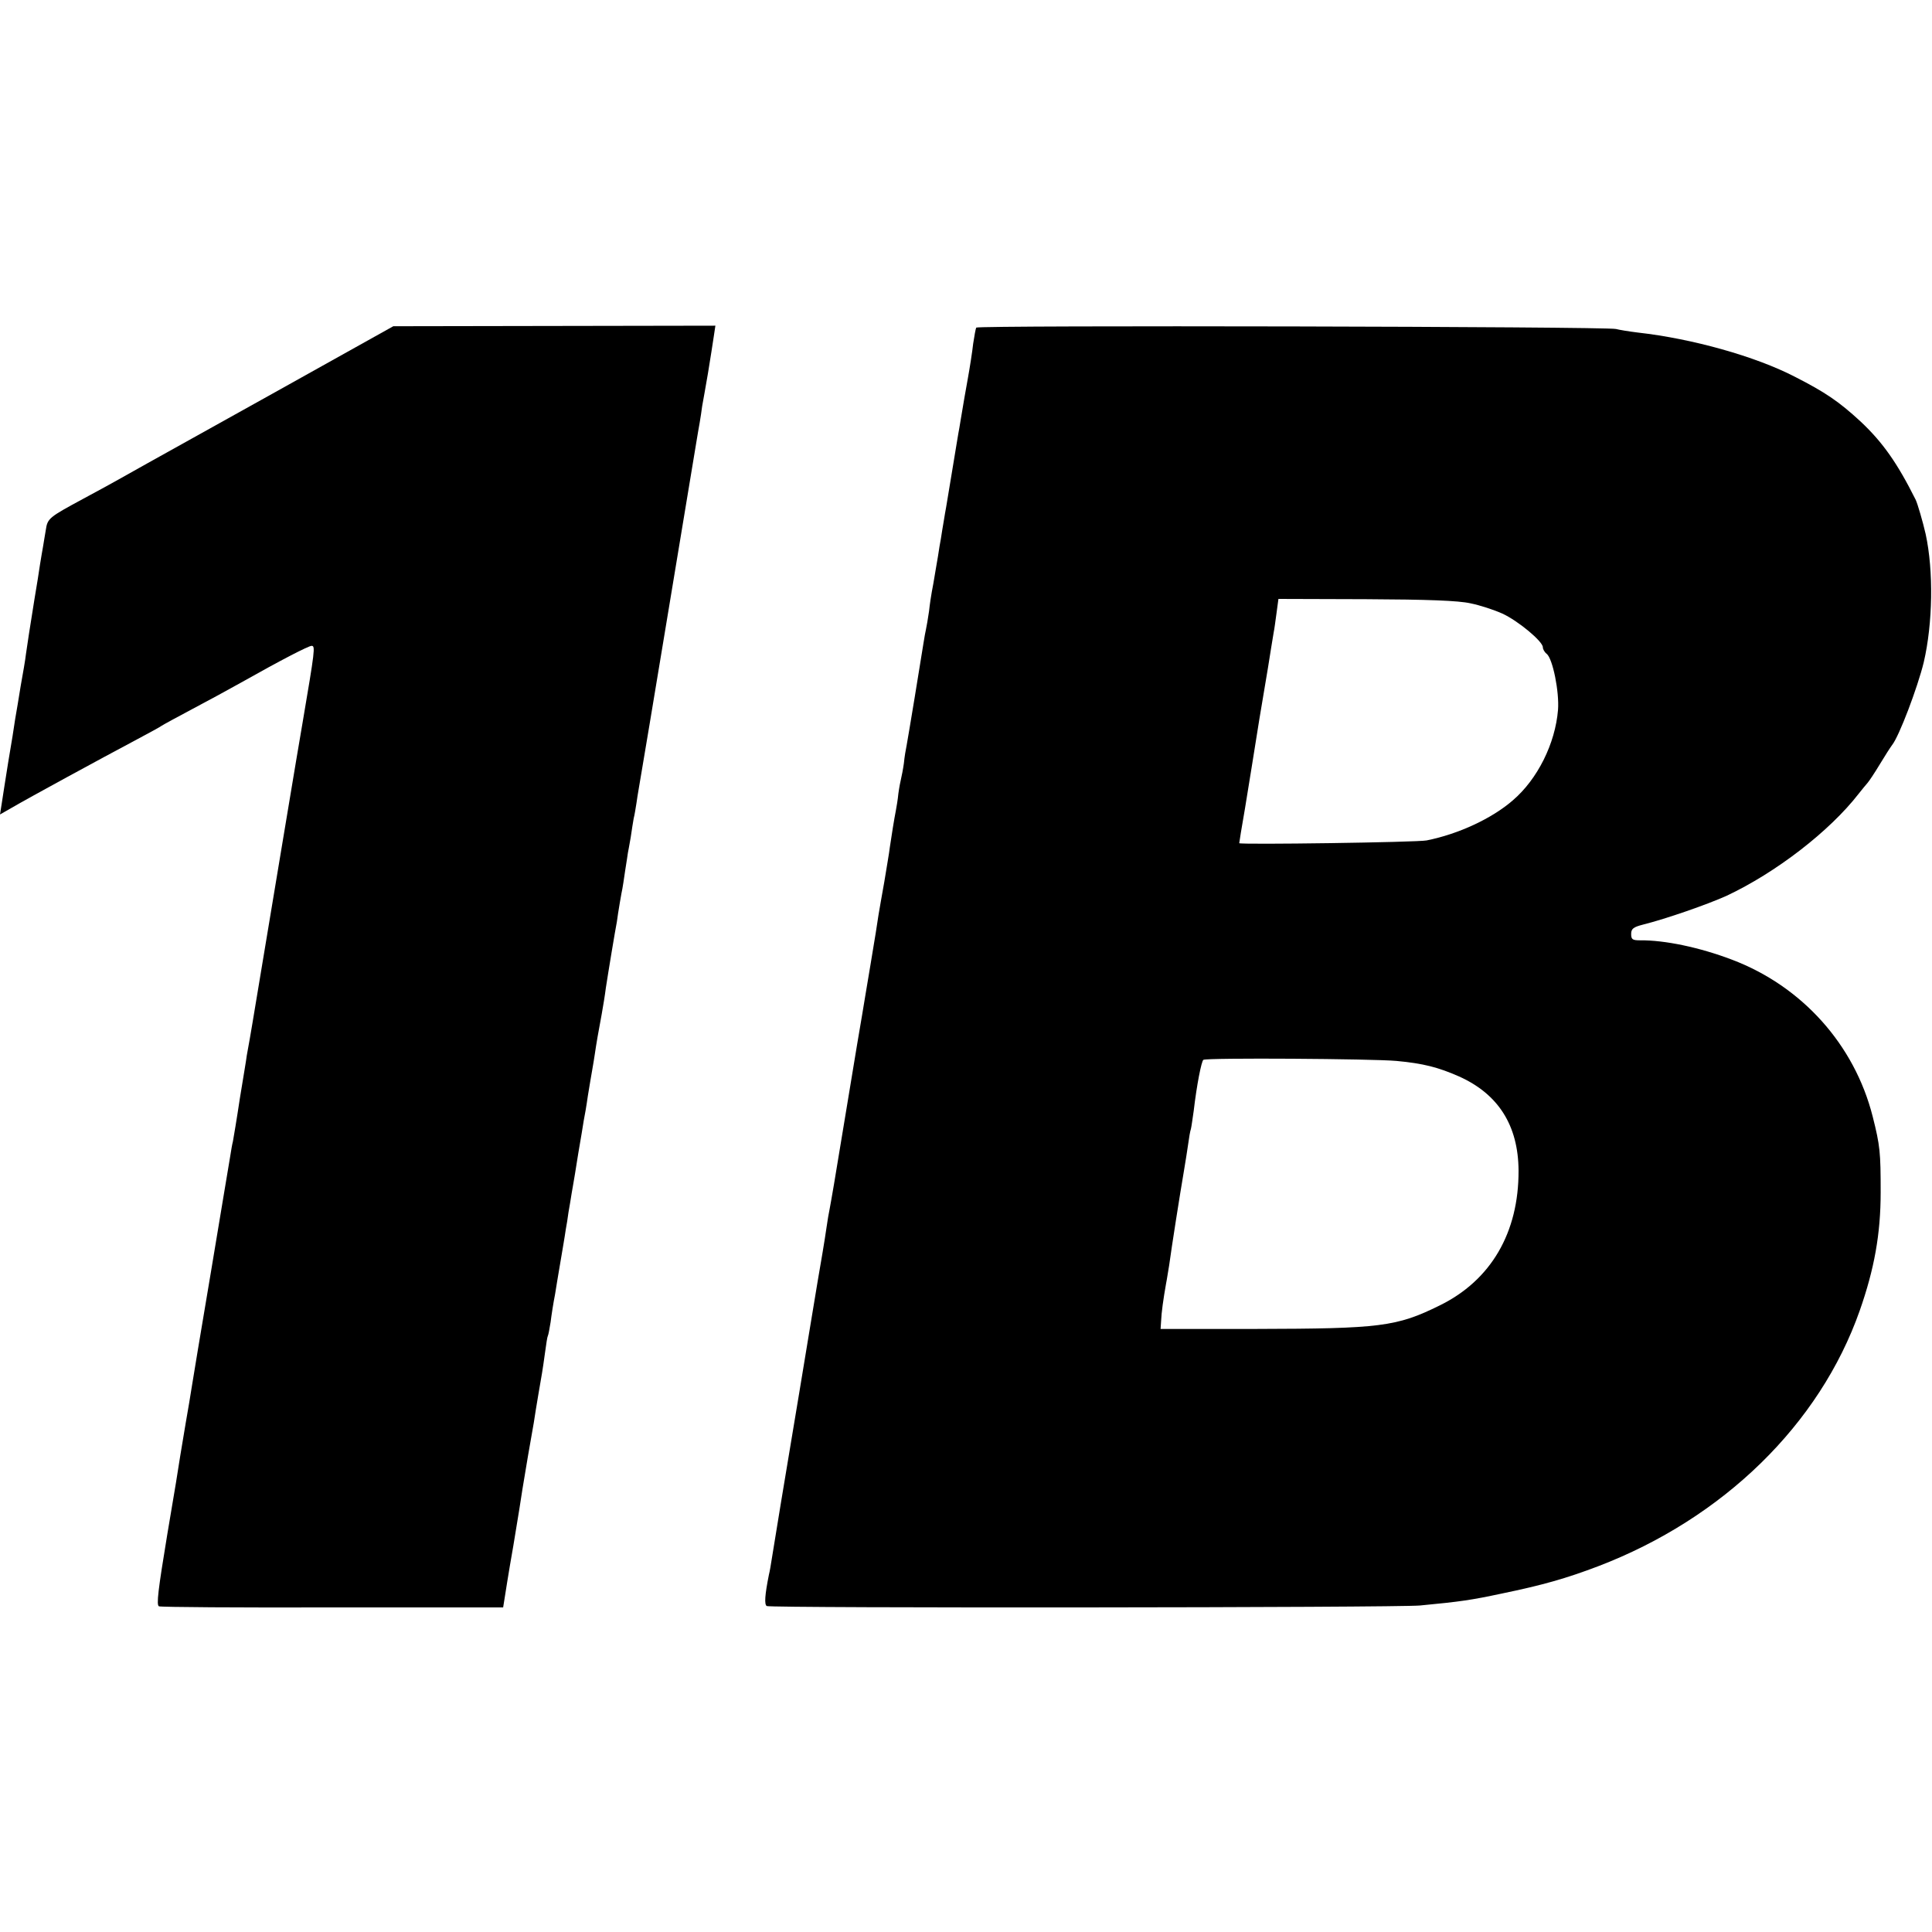
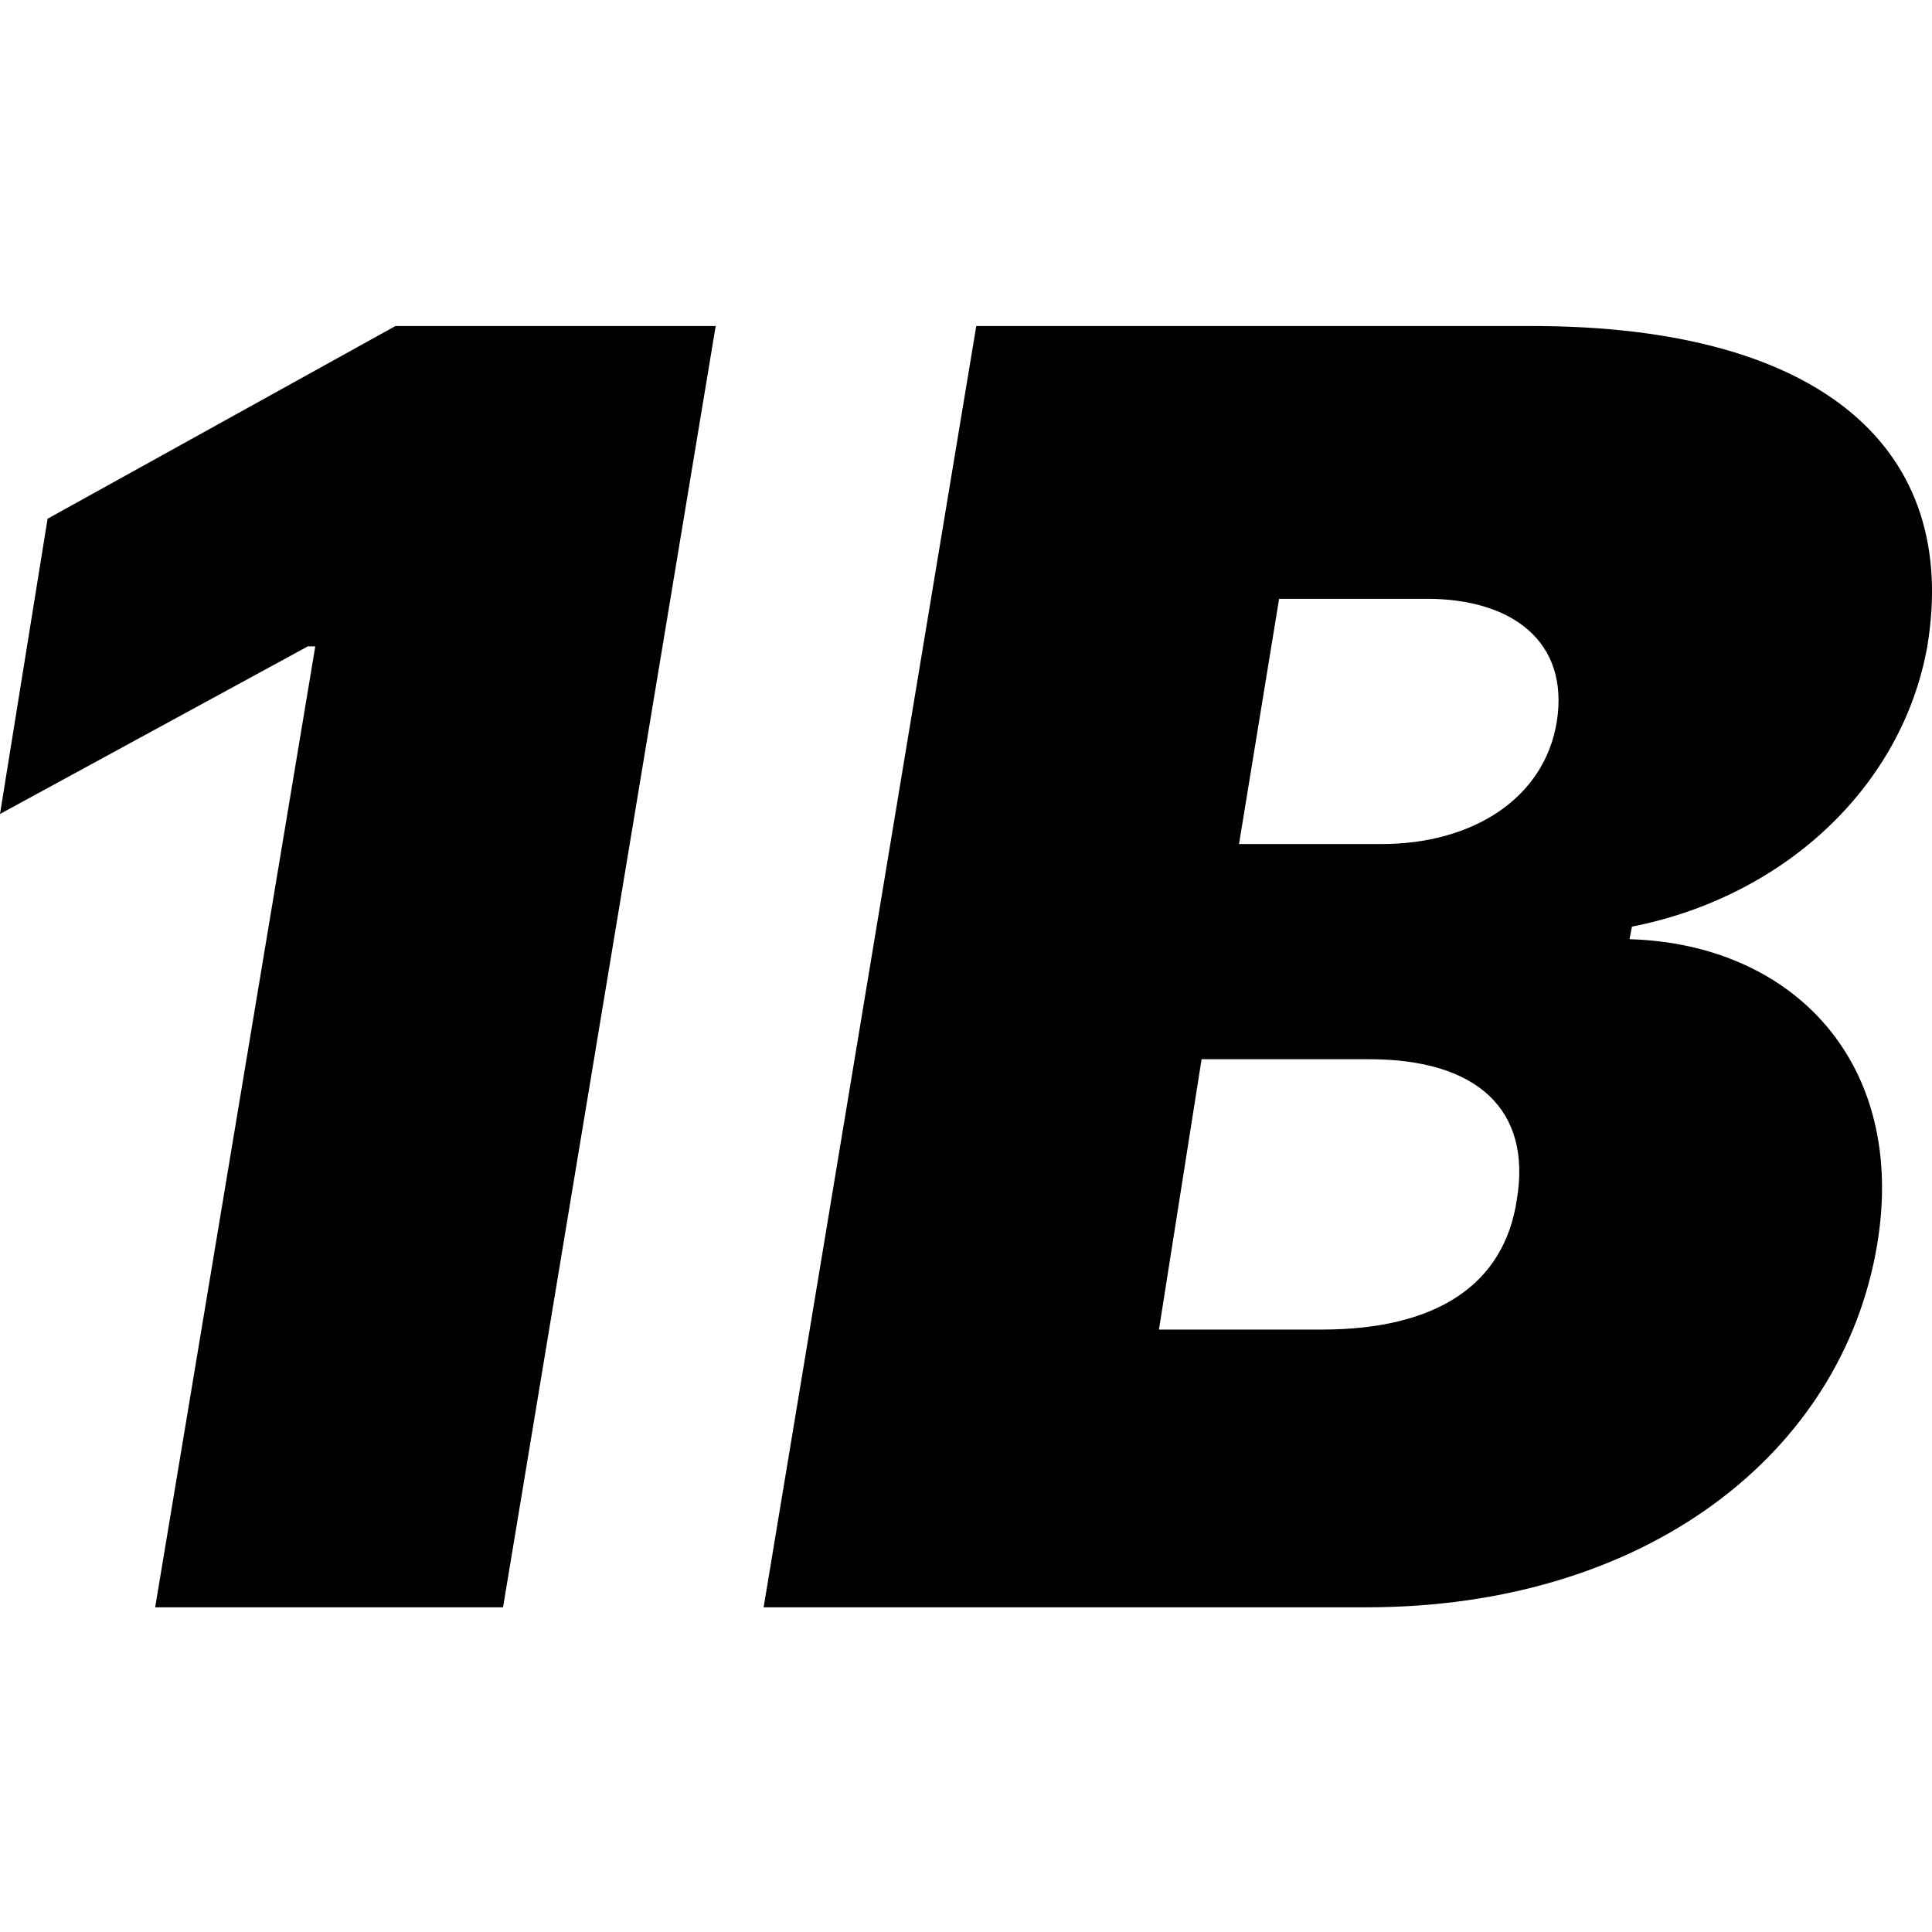
- <svg xmlns="http://www.w3.org/2000/svg" version="1.0" width="700pt" height="700pt" viewBox="0 0 700 700" preserveAspectRatio="xMidYMid meet">
-   <g transform="translate(0,700) scale(0.1,-0.1)" fill="#000000" stroke="none">
-     <path d="M995 5578 c-521 -290 -521 -290 -565 -315 -19 -11 -78 -43 -130 -71 -122 -66 -128 -70 -134 -112 -3 -19 -8 -46 -10 -60 -3 -14 -7 -43 -11 -65 -3 -22 -12 -78 -20 -125 -18 -112 -25 -158 -31 -200 -2 -19 -11 -71 -19 -115 -7 -44 -16 -98 -20 -120 -3 -22 -14 -92 -25 -155 -10 -63 -21 -132 -24 -153 l-6 -38 42 24 c65 38 317 175 458 250 41 22 80 43 85 47 6 4 55 31 110 60 55 29 134 72 175 95 149 84 248 135 259 135 14 0 12 -15 -33 -280 -4 -19 -132 -791 -181 -1085 -5 -30 -14 -83 -21 -120 -1 -11 -13 -81 -25 -155 -11 -74 -23 -144 -25 -155 -3 -11 -7 -36 -10 -55 -3 -19 -35 -208 -70 -420 -36 -212 -67 -401 -70 -420 -3 -19 -12 -75 -21 -125 -8 -49 -17 -103 -20 -120 -2 -16 -23 -145 -47 -285 -33 -200 -40 -256 -30 -260 7 -3 291 -5 630 -4 l617 0 4 25 c2 13 16 103 33 199 16 96 31 189 33 205 3 17 12 71 20 120 9 50 18 104 21 120 7 48 26 158 30 181 2 12 7 45 11 75 4 30 8 56 10 59 2 3 6 26 10 50 3 25 10 70 16 100 5 30 11 69 14 85 3 17 8 46 11 65 3 19 8 46 10 60 2 14 6 39 9 55 2 17 7 47 11 69 3 21 8 48 10 60 2 11 11 64 19 116 9 52 18 106 20 120 3 14 10 54 15 90 6 36 13 79 16 95 3 17 7 41 9 55 5 35 14 87 25 145 5 28 12 70 15 95 4 25 13 83 21 130 8 47 16 96 19 110 4 32 18 113 20 120 1 3 5 32 10 65 5 33 10 62 10 65 1 3 5 28 10 55 4 28 9 59 11 70 3 11 7 36 10 55 5 36 11 66 18 110 4 19 176 1060 201 1210 2 14 7 40 10 58 3 17 7 44 9 60 3 15 12 68 21 119 8 51 18 110 21 133 l6 40 -584 -1 -583 -1 -430 -240z" />
-     <path d="M3537 5813 c-2 -4 -7 -31 -11 -58 -3 -28 -12 -86 -20 -130 -8 -44 -17 -96 -20 -115 -3 -19 -8 -46 -10 -60 -3 -14 -14 -83 -26 -155 -12 -71 -23 -141 -26 -155 -2 -14 -7 -41 -10 -60 -3 -19 -7 -46 -10 -60 -2 -14 -8 -52 -14 -85 -5 -33 -12 -69 -14 -80 -2 -11 -7 -42 -10 -70 -4 -27 -9 -57 -11 -65 -2 -8 -6 -31 -9 -50 -9 -59 -56 -344 -61 -370 -3 -14 -8 -43 -10 -65 -3 -22 -8 -47 -10 -55 -2 -8 -7 -33 -10 -55 -2 -22 -7 -50 -9 -61 -6 -30 -16 -93 -22 -134 -2 -19 -12 -75 -20 -125 -9 -49 -18 -103 -21 -120 -2 -16 -15 -97 -29 -180 -14 -82 -27 -163 -30 -180 -3 -16 -28 -165 -55 -330 -50 -305 -55 -331 -63 -375 -3 -14 -8 -43 -11 -65 -3 -22 -10 -65 -15 -95 -13 -73 -16 -95 -51 -305 -34 -207 -38 -230 -53 -320 -21 -125 -76 -457 -80 -485 -3 -19 -7 -44 -10 -55 -15 -75 -17 -108 -8 -114 13 -8 2284 -6 2367 2 148 14 187 20 295 43 150 31 234 55 350 99 453 173 803 514 948 926 53 151 76 278 76 429 0 145 -2 168 -29 275 -66 260 -256 472 -510 568 -118 45 -245 71 -332 70 -28 0 -33 3 -33 23 0 19 8 25 43 34 84 21 233 73 302 104 179 84 374 234 480 371 11 14 25 31 32 39 6 7 26 37 44 67 18 30 38 61 44 69 26 32 93 210 115 300 33 141 36 332 7 465 -10 44 -29 109 -36 124 -67 134 -120 209 -200 284 -78 72 -128 106 -238 162 -143 74 -372 138 -568 160 -33 4 -69 10 -80 13 -32 9 -2313 14 -2318 5z m1791 -999 c35 -7 86 -24 115 -37 57 -26 147 -101 147 -122 0 -7 6 -18 14 -24 22 -18 46 -138 41 -203 -10 -122 -74 -251 -164 -328 -76 -66 -197 -122 -312 -145 -34 -7 -679 -16 -679 -10 0 2 9 59 21 127 11 68 22 134 24 148 2 14 15 93 28 175 14 83 28 166 31 185 7 46 18 111 21 130 2 8 6 39 10 68 l7 52 317 -1 c222 -1 335 -5 379 -15z m-268 -1658 c97 -9 151 -23 226 -56 143 -64 215 -178 216 -341 1 -225 -100 -398 -286 -489 -156 -77 -215 -84 -666 -85 l-345 0 2 30 c1 28 8 79 18 135 3 14 7 43 11 65 10 73 38 251 54 345 5 30 12 73 15 95 3 22 7 47 10 55 2 8 6 38 10 65 11 94 28 180 35 185 12 8 614 4 700 -4z" />
-   </g>
+ <svg xmlns="http://www.w3.org/2000/svg" viewBox="0 0 16 16">
+   <path d="M5.927 2.7H3.275L0.394 4.296L0 6.741L2.549 5.353H2.611L1.285 13.311H4.166L5.927 2.7Z" />
+   <path d="M6.324 13.311H11.318C13.619 13.311 15.256 12.047 15.546 10.306C15.795 8.814 14.862 7.819 13.495 7.778L13.515 7.674C14.779 7.425 15.754 6.513 15.961 5.353C16.23 3.736 15.111 2.7 12.686 2.7H8.085L6.324 13.311ZM9.598 11.011L9.951 8.772H11.339C12.23 8.772 12.686 9.187 12.562 9.933C12.458 10.638 11.899 11.011 10.945 11.011H9.598ZM10.261 6.99L10.593 4.959H11.816C12.52 4.959 12.997 5.311 12.893 5.975C12.79 6.617 12.189 6.99 11.443 6.99H10.261Z" />
</svg>
